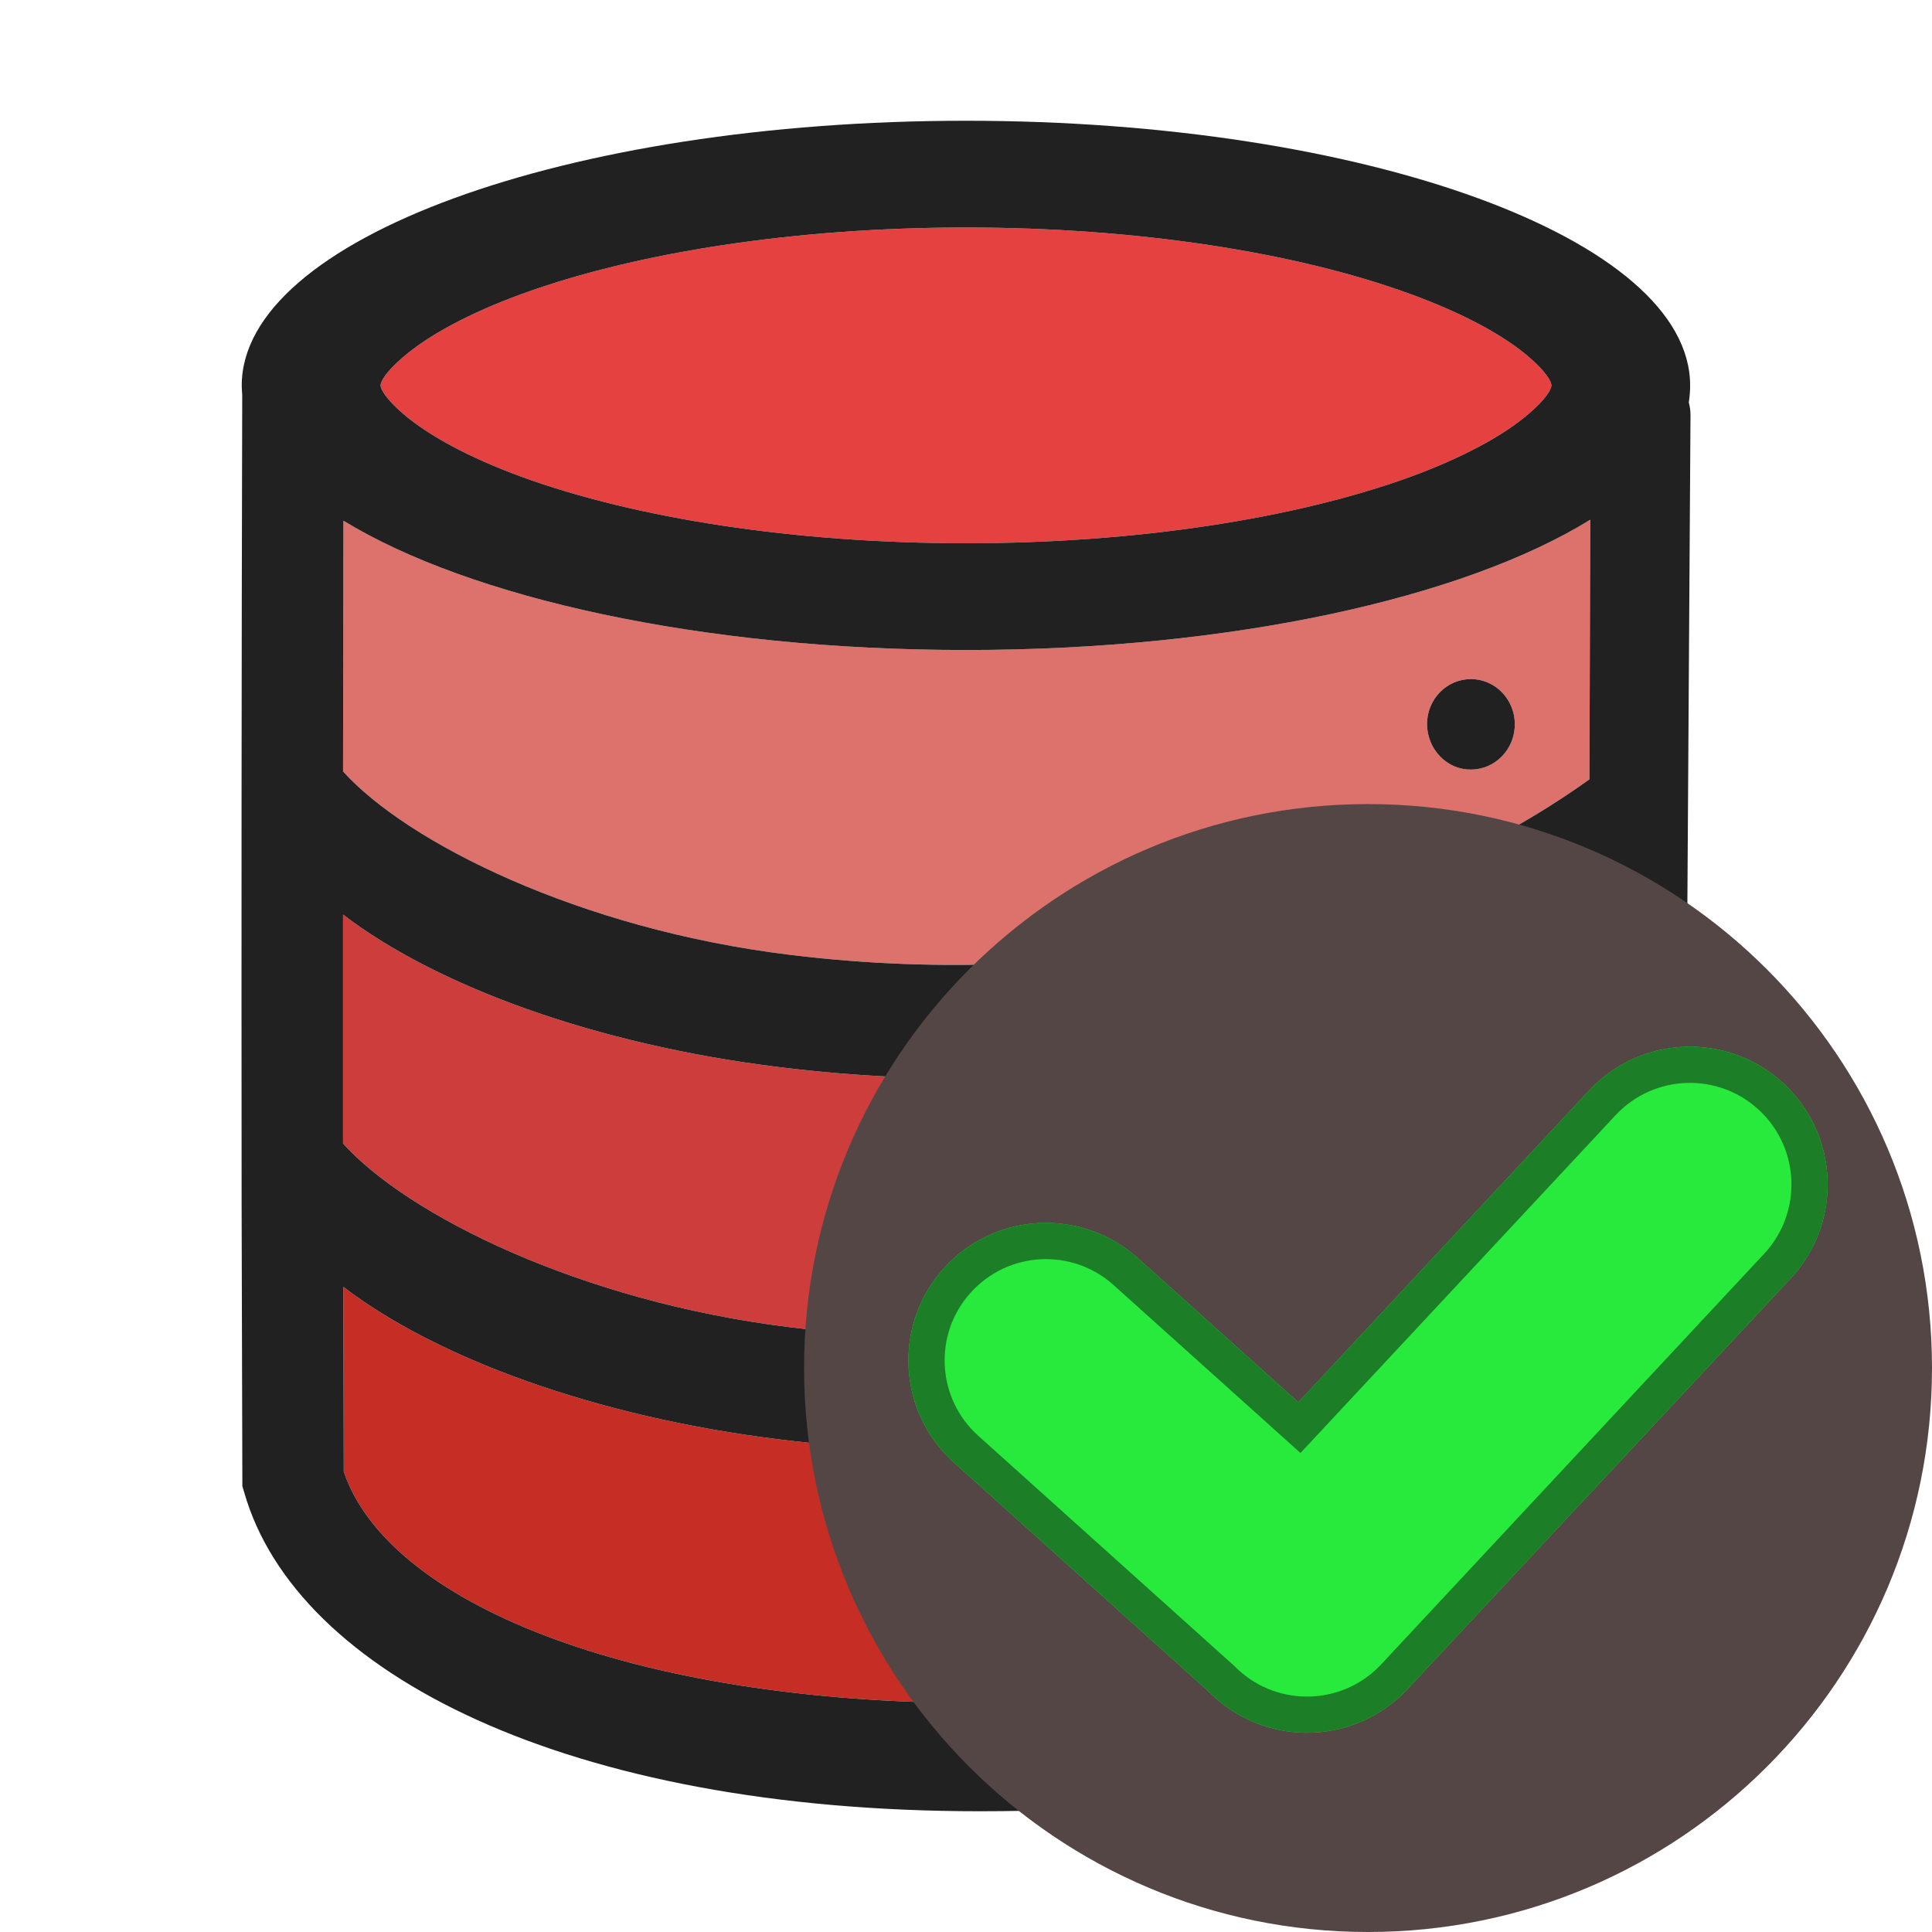
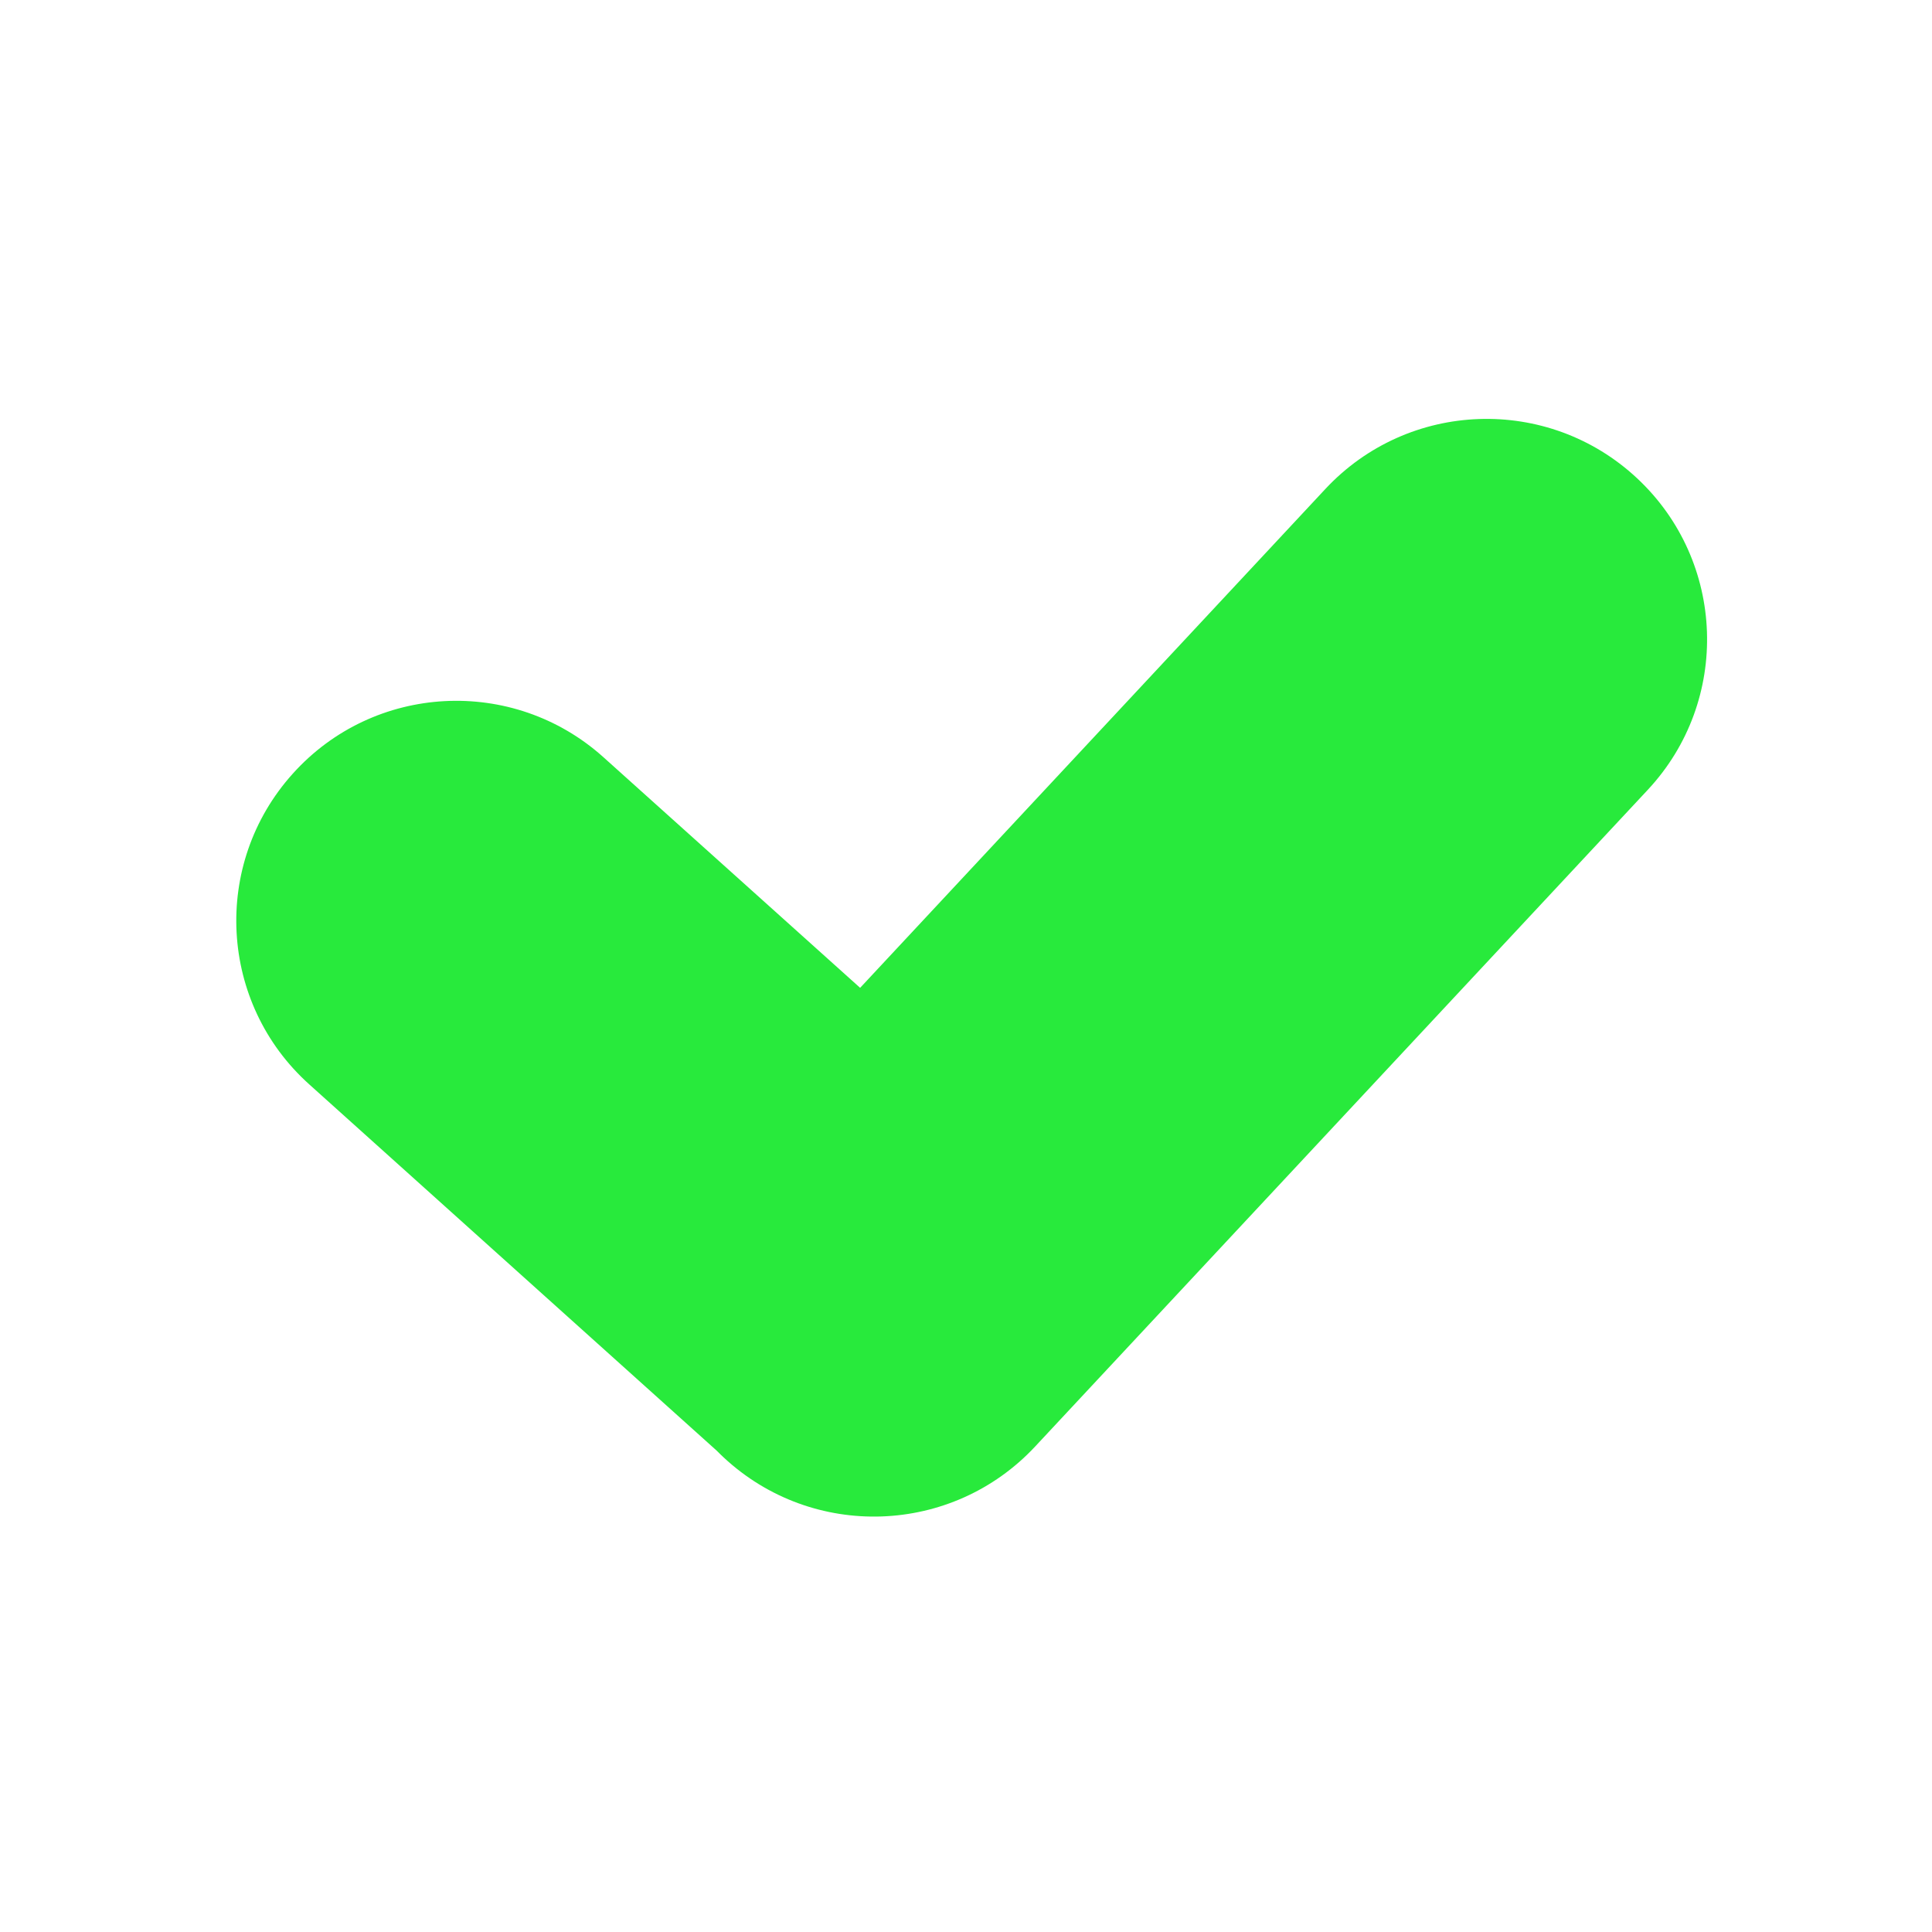
- <svg xmlns="http://www.w3.org/2000/svg" width="16" height="16" viewBox="0 0 16 16" fill="none">
-   <path fill-rule="evenodd" clip-rule="evenodd" d="M2.841 6.389C3.372 6.977 4.797 7.694 6.539 7.907C9.098 8.222 11.521 7.632 13.163 6.454L13.17 4.304C12.125 4.95 10.202 5.383 8 5.383C5.808 5.383 3.89 4.952 2.844 4.312C2.843 5.004 2.842 5.696 2.841 6.388V6.389ZM11.926 6.264C11.994 6.335 12.085 6.374 12.181 6.373H12.181C12.382 6.373 12.545 6.206 12.545 5.998C12.545 5.791 12.382 5.624 12.181 5.624C11.981 5.624 11.818 5.791 11.818 5.998C11.819 6.098 11.858 6.194 11.926 6.264Z" fill="#DD726D" />
-   <path fill-rule="evenodd" clip-rule="evenodd" d="M2.841 7.574V9.47C3.371 10.059 4.797 10.776 6.539 10.991C9.093 11.304 11.511 10.716 13.153 9.543L13.159 7.605C11.41 8.689 8.948 9.145 6.458 8.838C4.917 8.649 3.605 8.159 2.841 7.574ZM11.926 9.348C11.994 9.418 12.085 9.457 12.181 9.456H12.181C12.382 9.456 12.545 9.288 12.545 9.081C12.545 8.874 12.382 8.706 12.181 8.706C11.981 8.706 11.818 8.874 11.818 9.081C11.819 9.182 11.858 9.277 11.926 9.348Z" fill="#CD3D3C" />
-   <path fill-rule="evenodd" clip-rule="evenodd" d="M2.843 10.657L2.847 12.187C3.204 13.255 5.185 14.104 8.113 14.104C9.733 14.104 11.002 13.845 11.977 13.337C12.251 13.194 12.459 13.073 12.664 12.916C12.684 12.9 12.704 12.886 12.722 12.871C12.828 12.791 12.911 12.728 13.035 12.613C13.076 12.573 13.116 12.535 13.154 12.498L13.148 10.693C11.401 11.771 8.943 12.226 6.458 11.921C4.92 11.732 3.607 11.242 2.843 10.657ZM12.043 12.552C12.086 12.57 12.133 12.579 12.181 12.579L12.181 12.578C12.382 12.578 12.545 12.41 12.545 12.203C12.545 11.996 12.382 11.829 12.181 11.829C11.981 11.829 11.818 11.996 11.818 12.203C11.818 12.253 11.828 12.302 11.846 12.348C11.865 12.394 11.892 12.435 11.925 12.47C11.959 12.505 11.999 12.533 12.043 12.552Z" fill="#C62D25" />
-   <path d="M11.683 3.948C12.117 3.788 12.451 3.607 12.66 3.427C12.803 3.305 12.848 3.224 12.848 3.192C12.848 3.159 12.803 3.078 12.66 2.955C12.451 2.776 12.118 2.595 11.683 2.436C10.731 2.088 9.413 1.884 8 1.884C6.587 1.884 5.269 2.089 4.317 2.436C3.883 2.595 3.549 2.776 3.34 2.956C3.197 3.078 3.152 3.158 3.152 3.192C3.152 3.224 3.197 3.305 3.34 3.428C3.549 3.607 3.882 3.788 4.317 3.948C5.269 4.295 6.587 4.499 8 4.499C9.413 4.499 10.731 4.294 11.683 3.948Z" fill="#E54141" />
-   <path fill-rule="evenodd" clip-rule="evenodd" d="M12.66 3.427C12.451 3.607 12.117 3.788 11.683 3.948C10.731 4.294 9.413 4.499 8 4.499C6.587 4.499 5.269 4.295 4.317 3.948C3.882 3.788 3.549 3.607 3.34 3.428C3.197 3.305 3.152 3.224 3.152 3.192C3.152 3.158 3.197 3.078 3.34 2.956C3.549 2.776 3.883 2.595 4.317 2.436C5.269 2.089 6.587 1.884 8 1.884C9.413 1.884 10.731 2.088 11.683 2.436C12.118 2.595 12.451 2.776 12.66 2.955C12.803 3.078 12.848 3.159 12.848 3.192C12.848 3.224 12.803 3.305 12.66 3.427ZM2.841 7.574V9.47C3.371 10.059 4.797 10.776 6.539 10.991C9.093 11.304 11.511 10.716 13.153 9.543L13.159 7.605C11.41 8.689 8.948 9.145 6.458 8.838C4.917 8.649 3.605 8.159 2.841 7.574ZM6.539 7.907C4.797 7.694 3.372 6.977 2.841 6.389V6.388C2.842 5.696 2.843 5.004 2.844 4.312C3.89 4.952 5.808 5.383 8 5.383C10.202 5.383 12.125 4.95 13.17 4.304L13.163 6.454C11.521 7.632 9.098 8.222 6.539 7.907ZM2.843 10.657L2.847 12.187C3.204 13.255 5.185 14.104 8.113 14.104C9.733 14.104 11.002 13.845 11.977 13.337C12.251 13.194 12.459 13.073 12.664 12.916C12.684 12.9 12.704 12.886 12.722 12.871C12.828 12.791 12.911 12.728 13.035 12.613C13.076 12.573 13.116 12.535 13.154 12.498L13.154 12.525C13.154 12.632 13.154 12.632 13.196 12.662C13.238 12.693 13.323 12.753 13.492 12.981C13.72 12.982 13.939 12.981 13.939 12.981C13.939 12.981 13.313 13.444 13.154 13.567C12.916 13.75 12.645 13.94 12.333 14.104C11.256 14.665 10.159 15 8.113 15C4.706 15 2.454 13.864 2.023 12.361L2.007 12.308V12.252L2.001 9.978C1.999 7.742 2 5.505 2.006 3.269C2.004 3.243 2.002 3.217 2.002 3.192C2.003 1.981 4.688 1 8 1C11.312 1 13.997 1.981 13.997 3.192C13.997 3.239 13.993 3.286 13.986 3.333C13.995 3.366 14 3.402 14 3.437L13.939 12.981C13.492 12.51 13.691 12.203 13.691 12.203C13.583 12.075 13.438 12.218 13.217 12.436C13.197 12.456 13.176 12.477 13.154 12.498L13.148 10.693C11.401 11.771 8.943 12.226 6.458 11.921C4.92 11.732 3.607 11.242 2.843 10.657ZM11.926 6.264C11.994 6.335 12.085 6.374 12.181 6.373H12.181C12.382 6.373 12.545 6.206 12.545 5.998C12.545 5.791 12.382 5.624 12.181 5.624C11.981 5.624 11.818 5.791 11.818 5.998C11.819 6.098 11.858 6.194 11.926 6.264ZM11.926 9.348C11.994 9.418 12.085 9.457 12.181 9.456H12.181C12.382 9.456 12.545 9.288 12.545 9.081C12.545 8.874 12.382 8.706 12.181 8.706C11.981 8.706 11.818 8.874 11.818 9.081C11.819 9.182 11.858 9.277 11.926 9.348ZM12.043 12.552C12.086 12.57 12.133 12.579 12.181 12.579L12.181 12.578C12.382 12.578 12.545 12.41 12.545 12.203C12.545 11.996 12.382 11.829 12.181 11.829C11.981 11.829 11.818 11.996 11.818 12.203C11.818 12.253 11.828 12.302 11.846 12.348C11.865 12.394 11.892 12.435 11.925 12.47C11.959 12.505 11.999 12.533 12.043 12.552Z" fill="#212121" />
-   <path d="M13.939 12.981C13.492 12.51 13.691 12.203 13.691 12.203C13.583 12.075 13.438 12.218 13.217 12.436L13.154 12.498L13.154 12.525C13.154 12.632 13.154 12.632 13.196 12.662C13.238 12.693 13.323 12.753 13.492 12.981C13.72 12.982 13.939 12.981 13.939 12.981Z" fill="#212121" />
-   <path d="M11.329 16C13.909 16 16 13.909 16 11.329C16 8.75 13.909 6.659 11.329 6.659C8.75 6.659 6.659 8.75 6.659 11.329C6.659 13.909 8.75 16 11.329 16Z" fill="#554646" />
+ <svg xmlns="http://www.w3.org/2000/svg" width="16" height="16" viewBox="10.8 6.5 1 10" fill="none">
  <path fill-rule="evenodd" clip-rule="evenodd" d="M14.829 10.588C15.259 10.127 15.234 9.405 14.773 8.975C14.312 8.545 13.59 8.57 13.16 9.031L10.752 11.613L9.423 10.419C8.955 9.999 8.235 10.037 7.815 10.505C7.394 10.973 7.433 11.693 7.901 12.113L9.999 13.999C10.002 14.001 10.004 14.004 10.007 14.006C10.02 14.019 10.032 14.031 10.045 14.043C10.506 14.473 11.228 14.448 11.658 13.987L14.829 10.588Z" fill="#28EA3C" />
-   <path fill-rule="evenodd" clip-rule="evenodd" d="M10.77 12.033L9.222 10.642C8.878 10.333 8.348 10.361 8.038 10.706C7.728 11.05 7.757 11.581 8.101 11.89L10.199 13.776L10.206 13.781L10.214 13.789L10.222 13.797C10.231 13.806 10.24 13.815 10.25 13.824L10.045 14.043C10.032 14.031 10.02 14.019 10.007 14.006L9.999 13.999L7.901 12.113C7.433 11.693 7.394 10.973 7.815 10.505C8.235 10.037 8.955 9.999 9.423 10.419L10.752 11.613L13.16 9.031C13.59 8.57 14.312 8.545 14.773 8.975C15.234 9.405 15.259 10.127 14.829 10.588L11.658 13.987C11.228 14.448 10.506 14.473 10.045 14.043L10.25 13.824C10.589 14.141 11.122 14.123 11.439 13.783L14.61 10.383C14.927 10.043 14.908 9.511 14.569 9.194C14.229 8.877 13.697 8.896 13.38 9.235L10.77 12.033Z" fill="#1C7E26" />
</svg>
